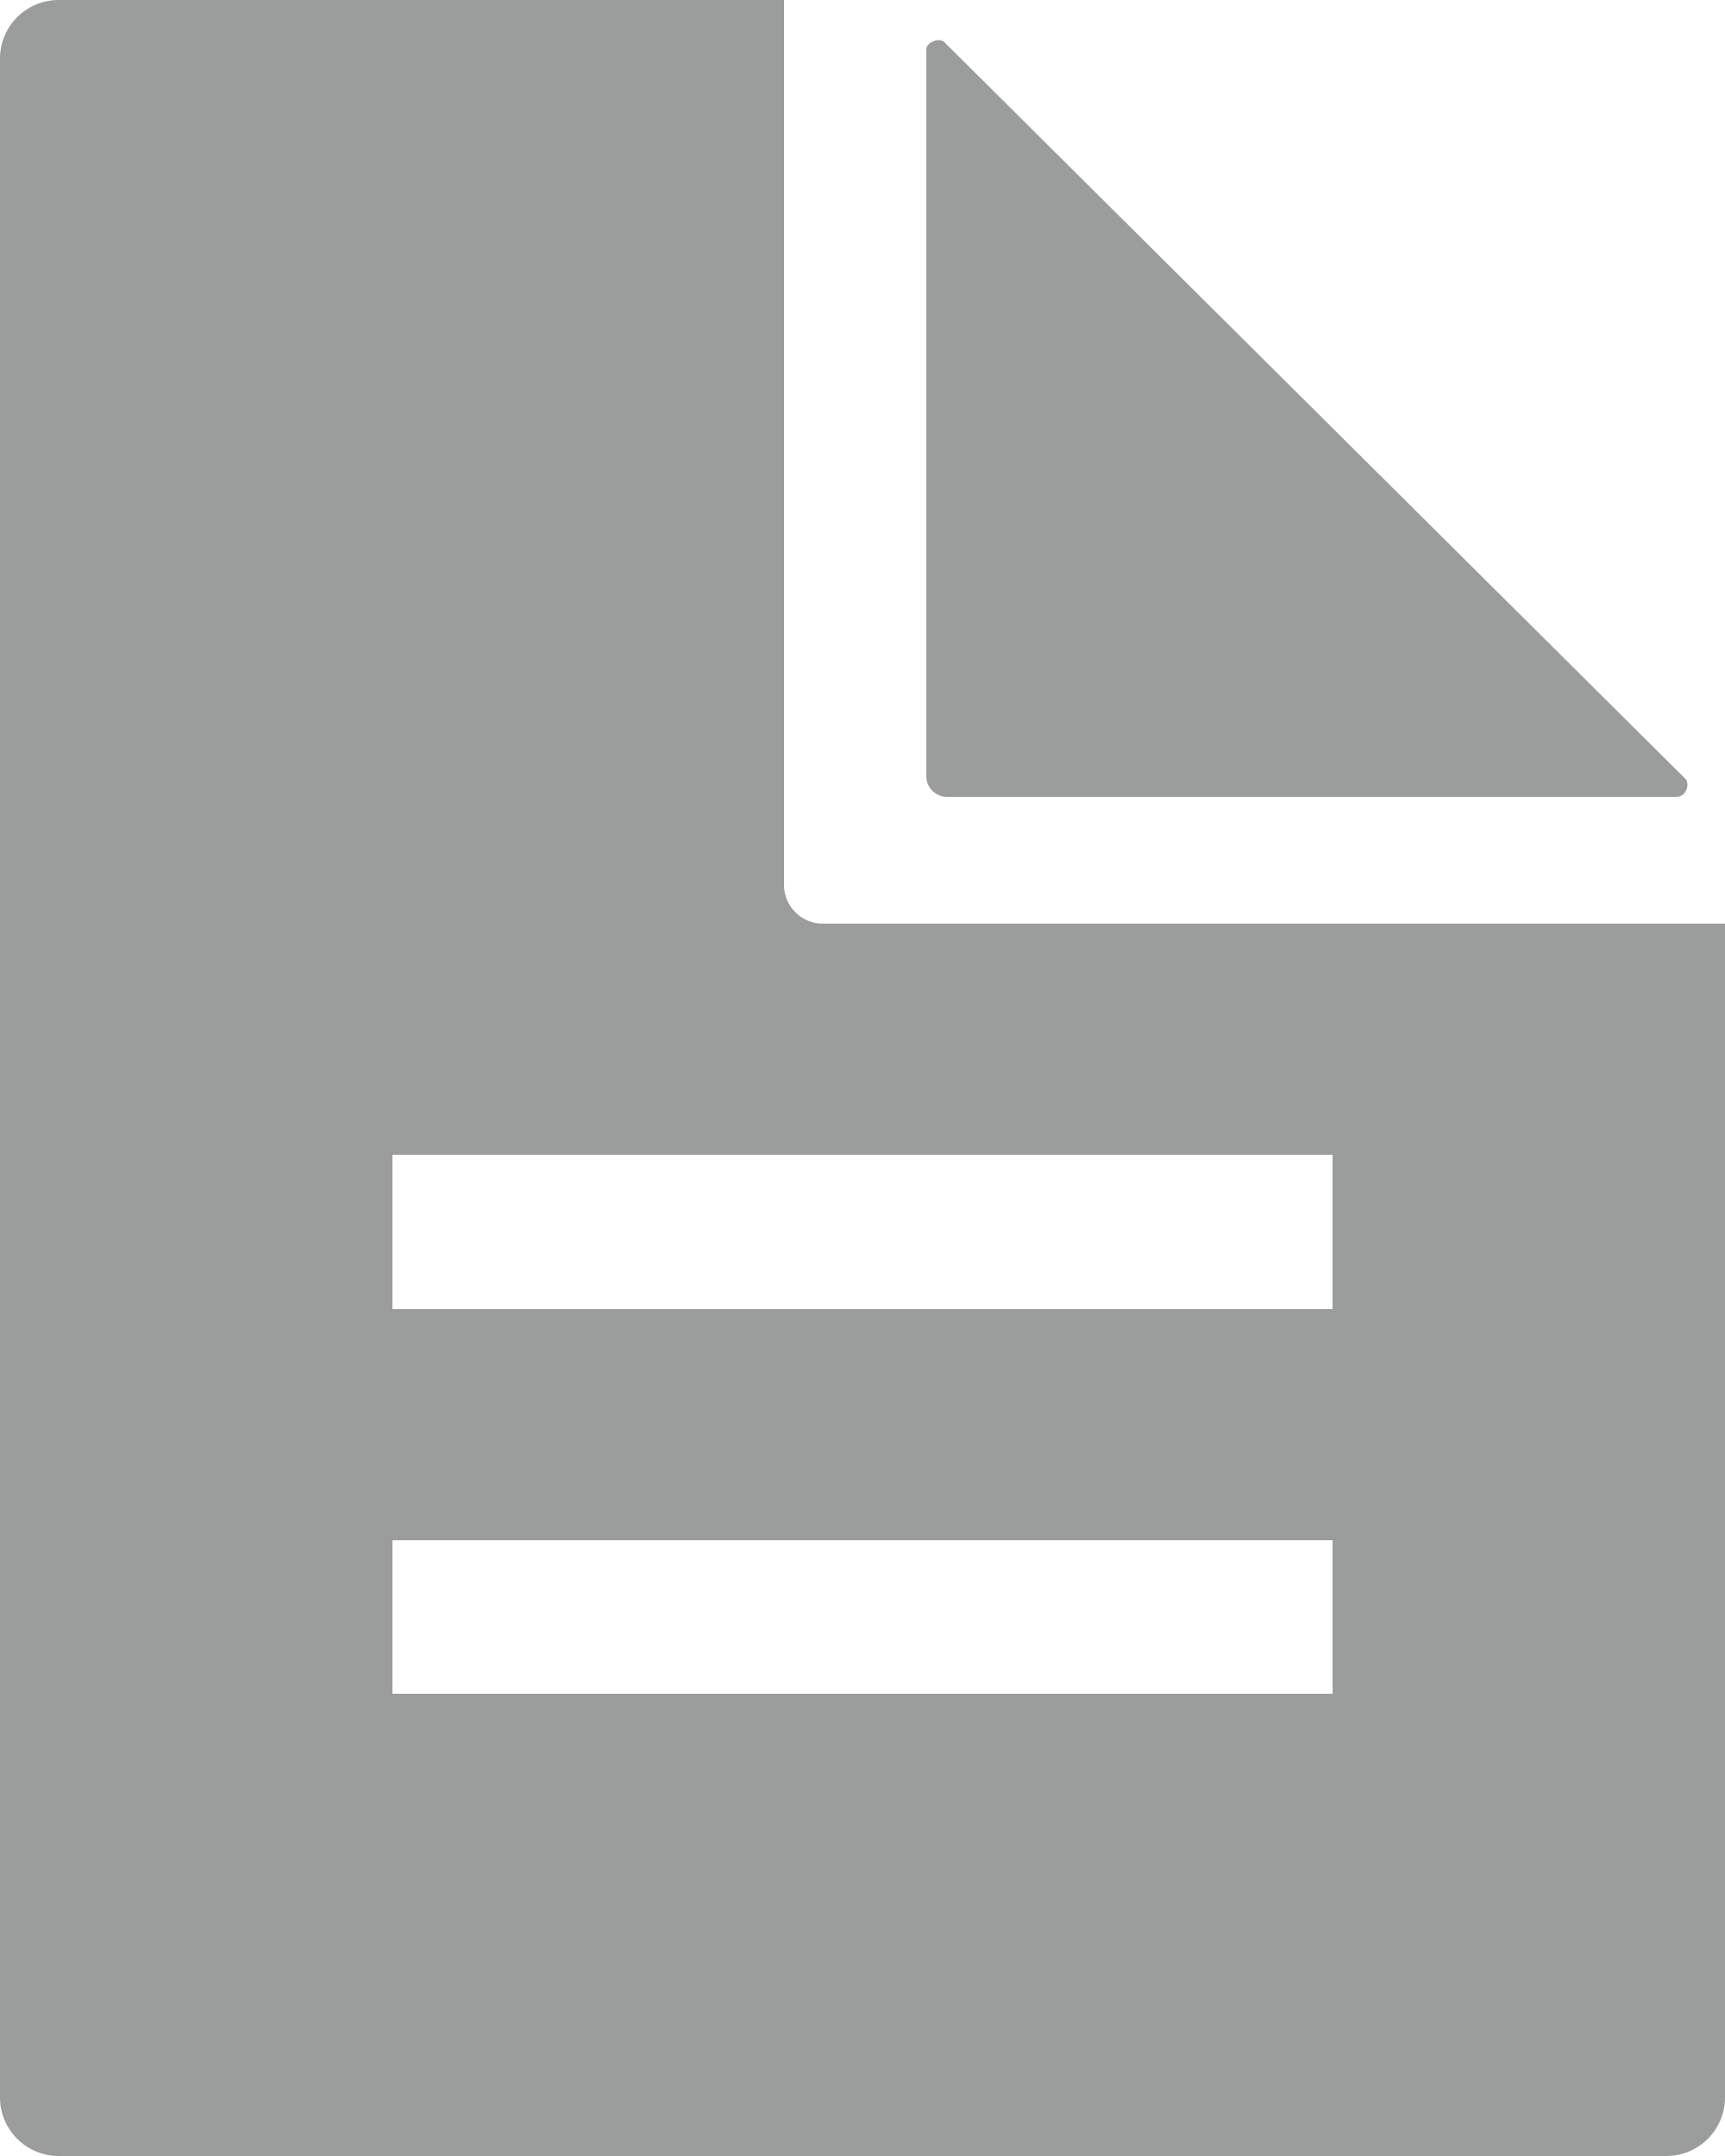
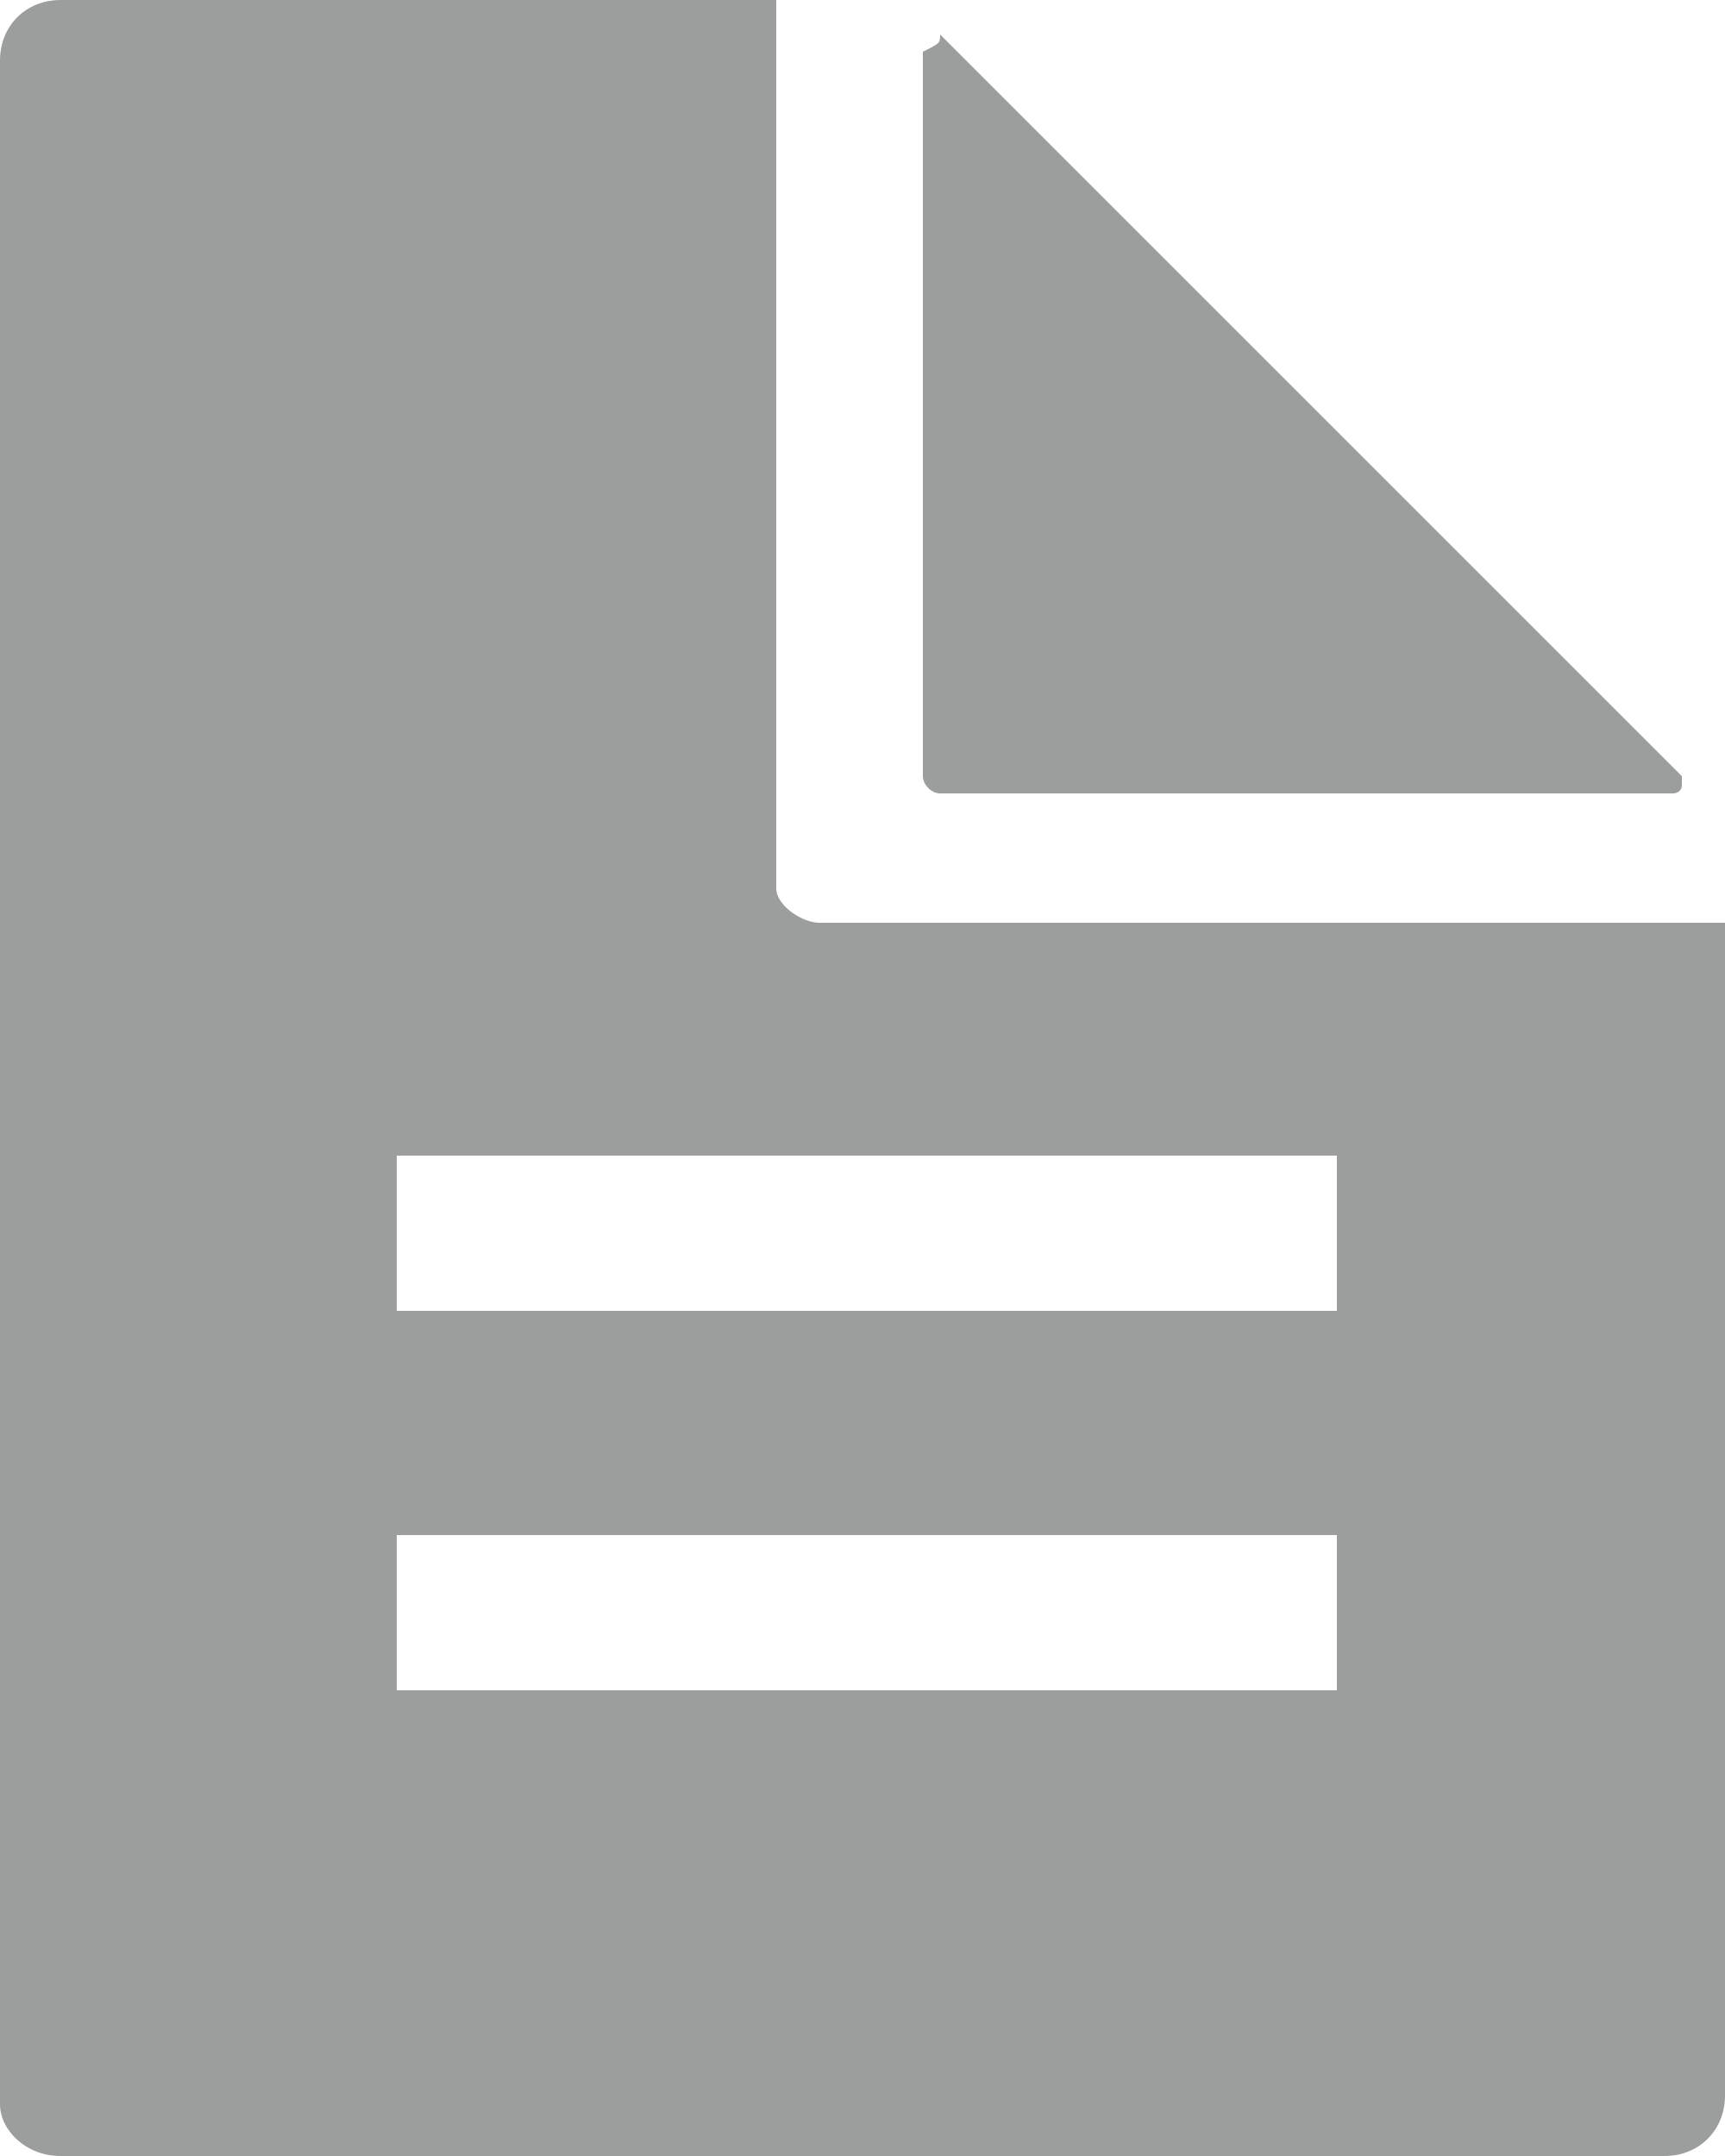
- <svg xmlns="http://www.w3.org/2000/svg" viewBox="0 0 20 25">
-   <defs>
-     <style>.cls-1{fill:#9b9d9d;}</style>
-   </defs>
-   <g id="Layer_2" data-name="Layer 2">
-     <g id="Layer_1-2" data-name="Layer 1">
-       <path class="cls-1" d="M10.74.56V9a.24.24,0,0,0,.24.24h8.46a.12.12,0,0,0,.11-.08.13.13,0,0,0,0-.12L10.94.48a.13.13,0,0,0-.12,0A.12.12,0,0,0,10.74.56Z" />
-       <path class="cls-1" d="M15.45,15.18H4.55V13.39h10.9Zm0,4.46H4.55V17.86h10.9Zm-5.9-8.93a.45.45,0,0,1-.46-.44V0H.68A.68.68,0,0,0,0,.67V24.33A.68.68,0,0,0,.68,25H19.32a.68.68,0,0,0,.68-.67V10.71Z" />
+ <svg xmlns="http://www.w3.org/2000/svg" version="1.1" id="Layer_1" x="0px" y="0px" viewBox="0 0 20 25" style="enable-background:new 0 0 20 25;" xml:space="preserve">
+   <style type="text/css">
+ 	.st0{fill:#9C9D9D;}
+ </style>
+   <g>
+     <g id="Layer_1-2">
+       <path class="st0" d="M10.7,0.6V9c0,0.1,0.1,0.2,0.2,0.2h8.5c0,0,0.1,0,0.1-0.1c0,0,0-0.1,0-0.1l-8.6-8.6    C10.9,0.5,10.9,0.5,10.7,0.6C10.8,0.5,10.8,0.5,10.7,0.6z" />
+       <path class="st0" d="M15.4,15.2H4.6v-1.8h10.9V15.2z M15.4,19.6H4.6v-1.8h10.9V19.6z M9.5,10.7c-0.2,0-0.5-0.2-0.5-0.4    c0,0,0,0,0,0V0H0.7C0.3,0,0,0.3,0,0.7v23.7C0,24.7,0.3,25,0.7,25h18.6c0.4,0,0.7-0.3,0.7-0.7V10.7L9.5,10.7z" />
    </g>
  </g>
</svg>
